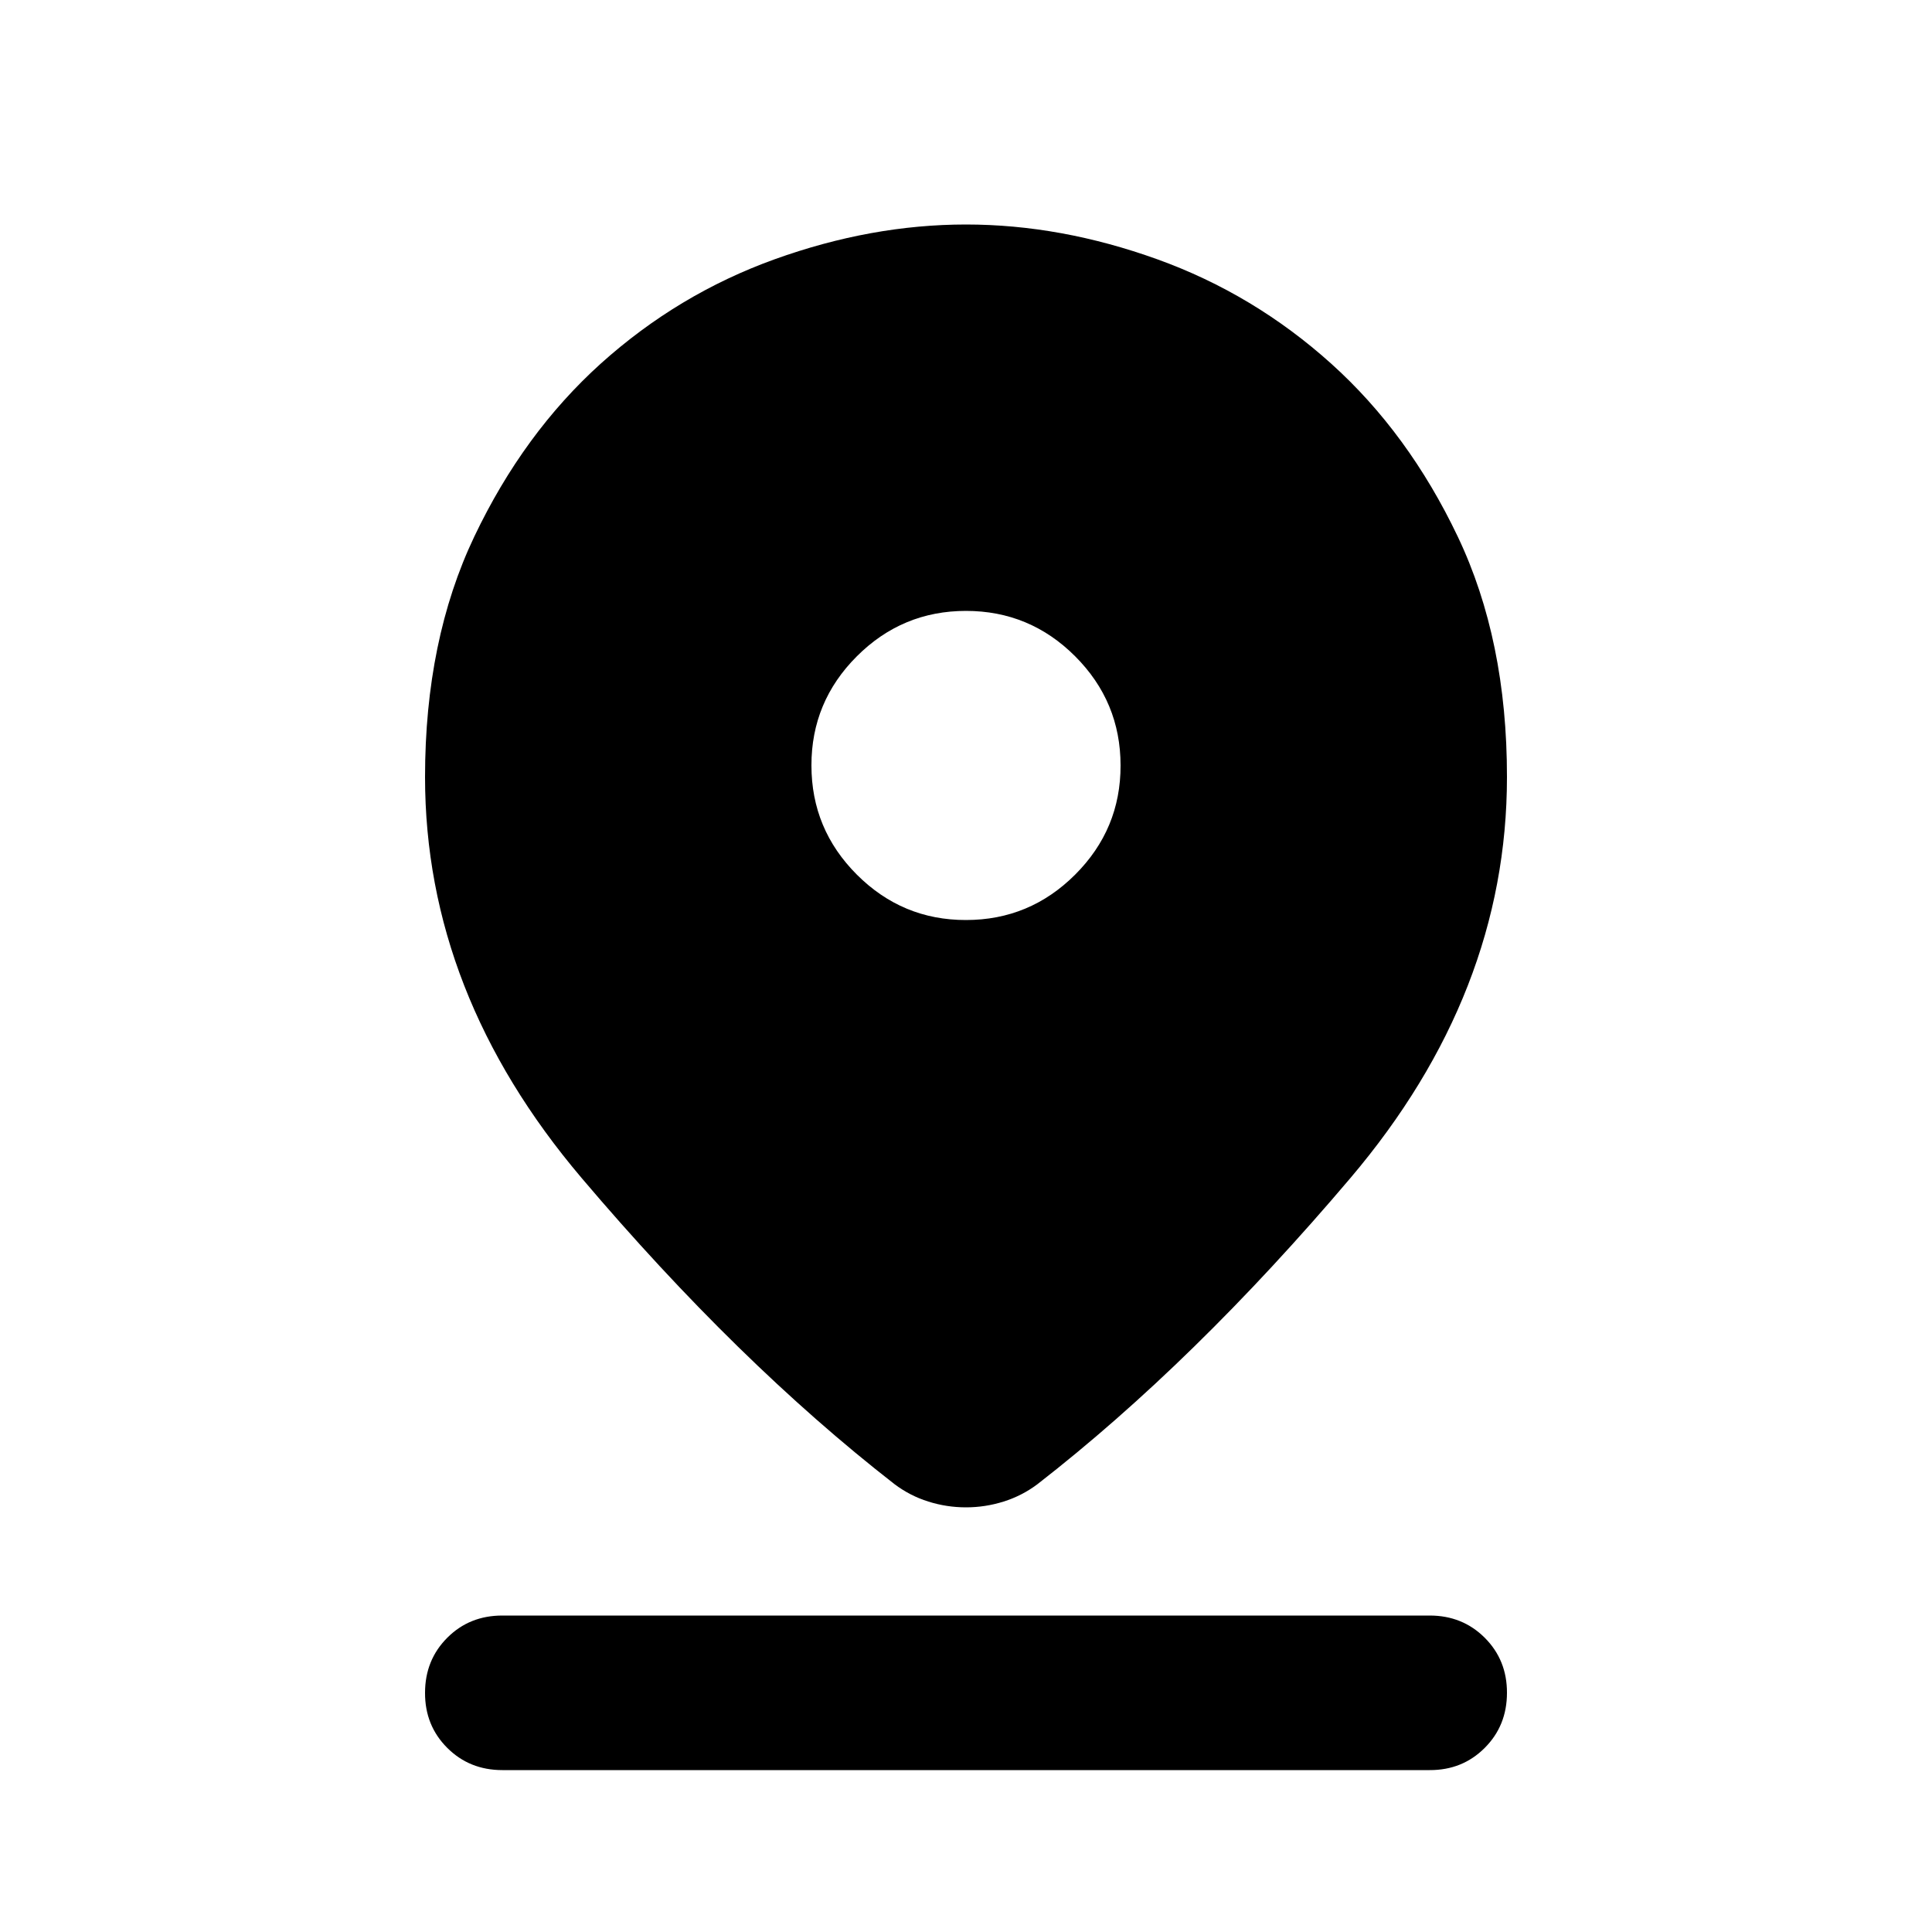
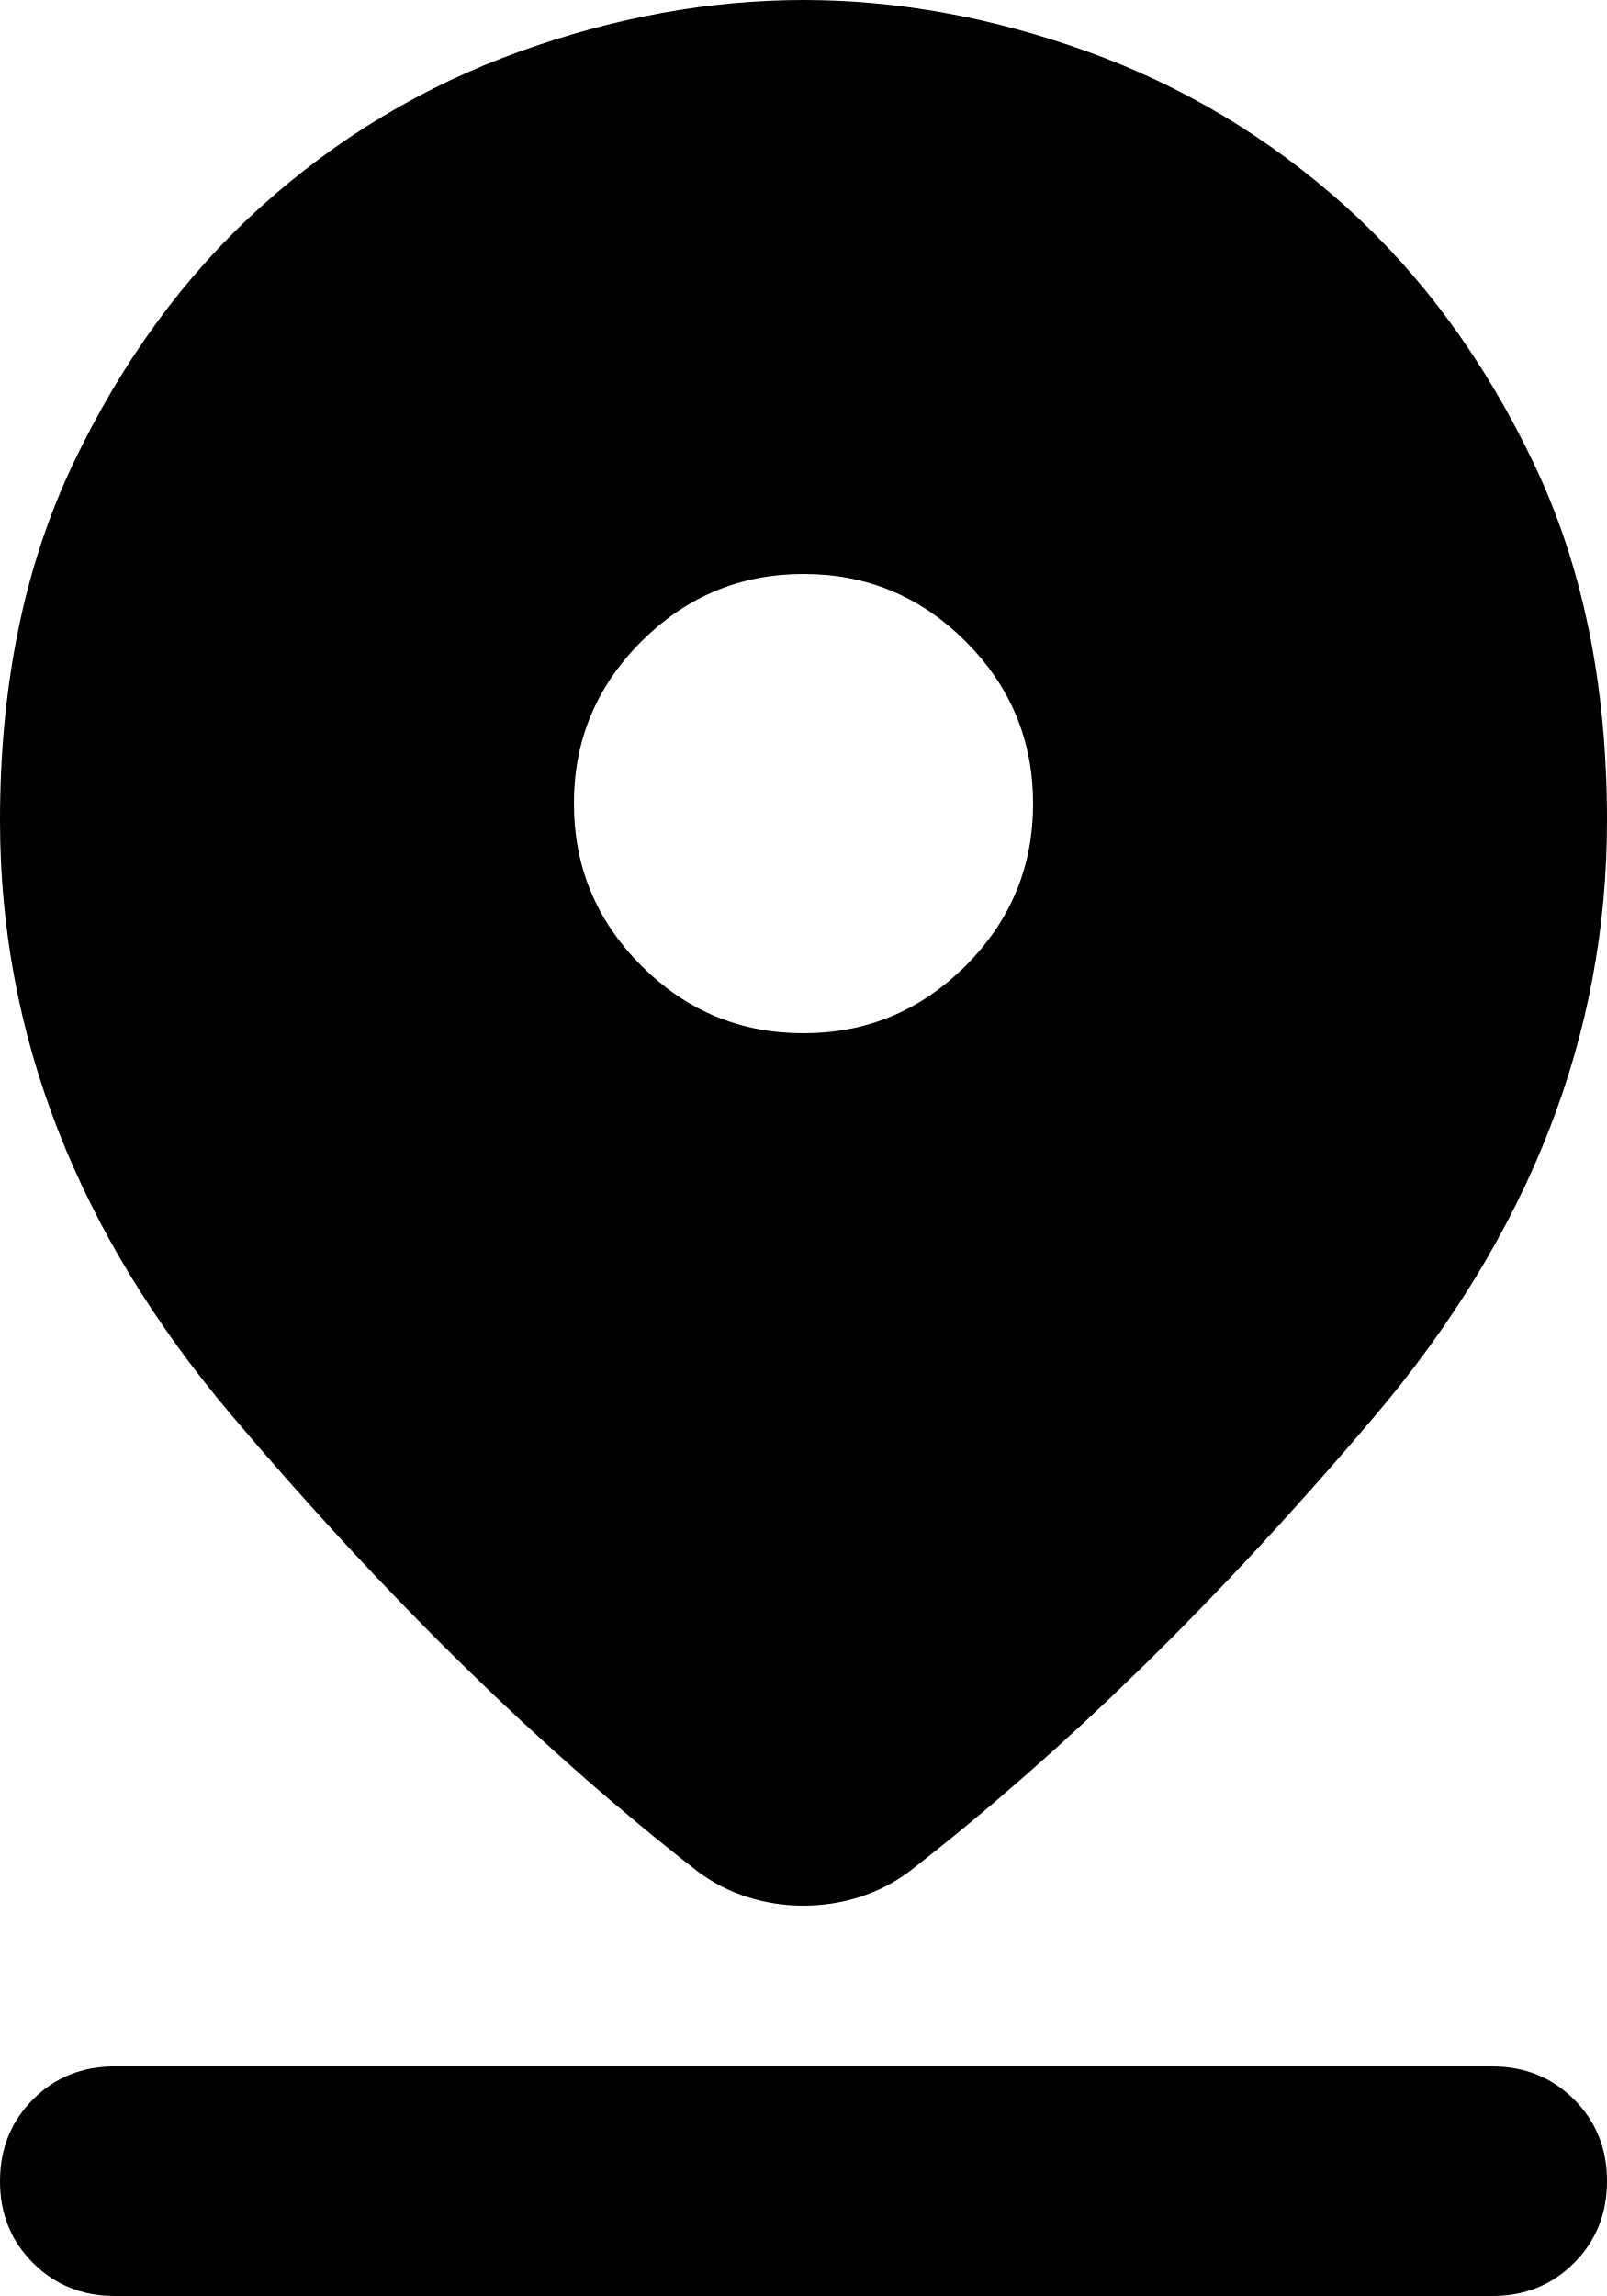
- <svg xmlns="http://www.w3.org/2000/svg" width="25" height="25" viewBox="0 0 25 25" fill="black">
-   <path d="M12.5 19.505C12.333 19.505 12.171 19.48 12.012 19.43C11.853 19.38 11.708 19.305 11.575 19.205C10.225 18.155 8.875 16.834 7.525 15.242C6.175 13.65 5.5 11.921 5.5 10.055C5.5 8.872 5.713 7.834 6.138 6.942C6.563 6.05 7.109 5.305 7.774 4.705C8.441 4.105 9.191 3.655 10.024 3.355C10.857 3.055 11.683 2.905 12.5 2.905C13.317 2.905 14.142 3.055 14.975 3.355C15.808 3.655 16.558 4.105 17.225 4.705C17.892 5.305 18.438 6.051 18.863 6.943C19.288 7.835 19.501 8.873 19.5 10.055C19.5 11.922 18.825 13.651 17.475 15.243C16.125 16.835 14.775 18.156 13.425 19.205C13.292 19.305 13.146 19.38 12.987 19.43C12.828 19.48 12.666 19.505 12.5 19.505ZM12.5 11.905C13.05 11.905 13.521 11.709 13.913 11.317C14.305 10.925 14.501 10.455 14.5 9.905C14.5 9.355 14.304 8.884 13.912 8.492C13.52 8.1 13.049 7.905 12.5 7.905C11.95 7.905 11.479 8.101 11.087 8.493C10.695 8.885 10.499 9.356 10.5 9.905C10.5 10.455 10.696 10.926 11.088 11.318C11.48 11.71 11.951 11.906 12.5 11.905ZM6.5 22.905C6.217 22.905 5.979 22.809 5.787 22.617C5.595 22.425 5.499 22.188 5.5 21.905C5.5 21.622 5.596 21.384 5.788 21.192C5.98 21 6.217 20.905 6.5 20.905H18.5C18.783 20.905 19.021 21.001 19.213 21.193C19.405 21.385 19.501 21.623 19.5 21.905C19.5 22.189 19.404 22.426 19.212 22.618C19.02 22.81 18.783 22.906 18.5 22.905H6.5Z" />
+ <svg xmlns="http://www.w3.org/2000/svg" viewBox="0 0 21 30" fill="black">
+   <path d="M10.5 24.9C10.25 24.9 10.006 24.863 9.768 24.788C9.53 24.712 9.312 24.6 9.113 24.45C7.088 22.875 5.062 20.893 3.038 18.506C1.012 16.117 5.1903e-06 13.524 5.1903e-06 10.725C5.1903e-06 8.95 0.319 7.394 0.957 6.056C1.595 4.718 2.413 3.599 3.411 2.7C4.411 1.8 5.536 1.125 6.786 0.675C8.036 0.225 9.274 0 10.5 0C11.725 0 12.963 0.225 14.213 0.675C15.463 1.125 16.587 1.8 17.587 2.7C18.587 3.6 19.407 4.719 20.044 6.057C20.683 7.395 21.001 8.951 21 10.725C21 13.525 19.988 16.119 17.962 18.507C15.938 20.895 13.912 22.876 11.887 24.45C11.688 24.6 11.469 24.712 11.23 24.788C10.992 24.863 10.749 24.9 10.5 24.9ZM10.5 13.5C11.325 13.5 12.031 13.206 12.62 12.618C13.207 12.03 13.501 11.324 13.5 10.5C13.5 9.675 13.206 8.969 12.618 8.38C12.03 7.793 11.324 7.499 10.5 7.5C9.675 7.5 8.969 7.794 8.38 8.382C7.793 8.97 7.499 9.676 7.5 10.5C7.5 11.325 7.794 12.031 8.382 12.62C8.97 13.207 9.676 13.501 10.5 13.5ZM1.5 30C1.075 30 0.719 29.856 0.431 29.568C0.143 29.28 -0.001 28.924 5.1903e-06 28.5C5.1903e-06 28.075 0.144 27.718 0.432 27.43C0.72 27.142 1.076 26.999 1.5 27H19.5C19.925 27 20.282 27.144 20.57 27.432C20.858 27.72 21.001 28.076 21 28.5C21 28.925 20.856 29.282 20.568 29.57C20.28 29.858 19.924 30.001 19.5 30H1.5Z" />
</svg>
